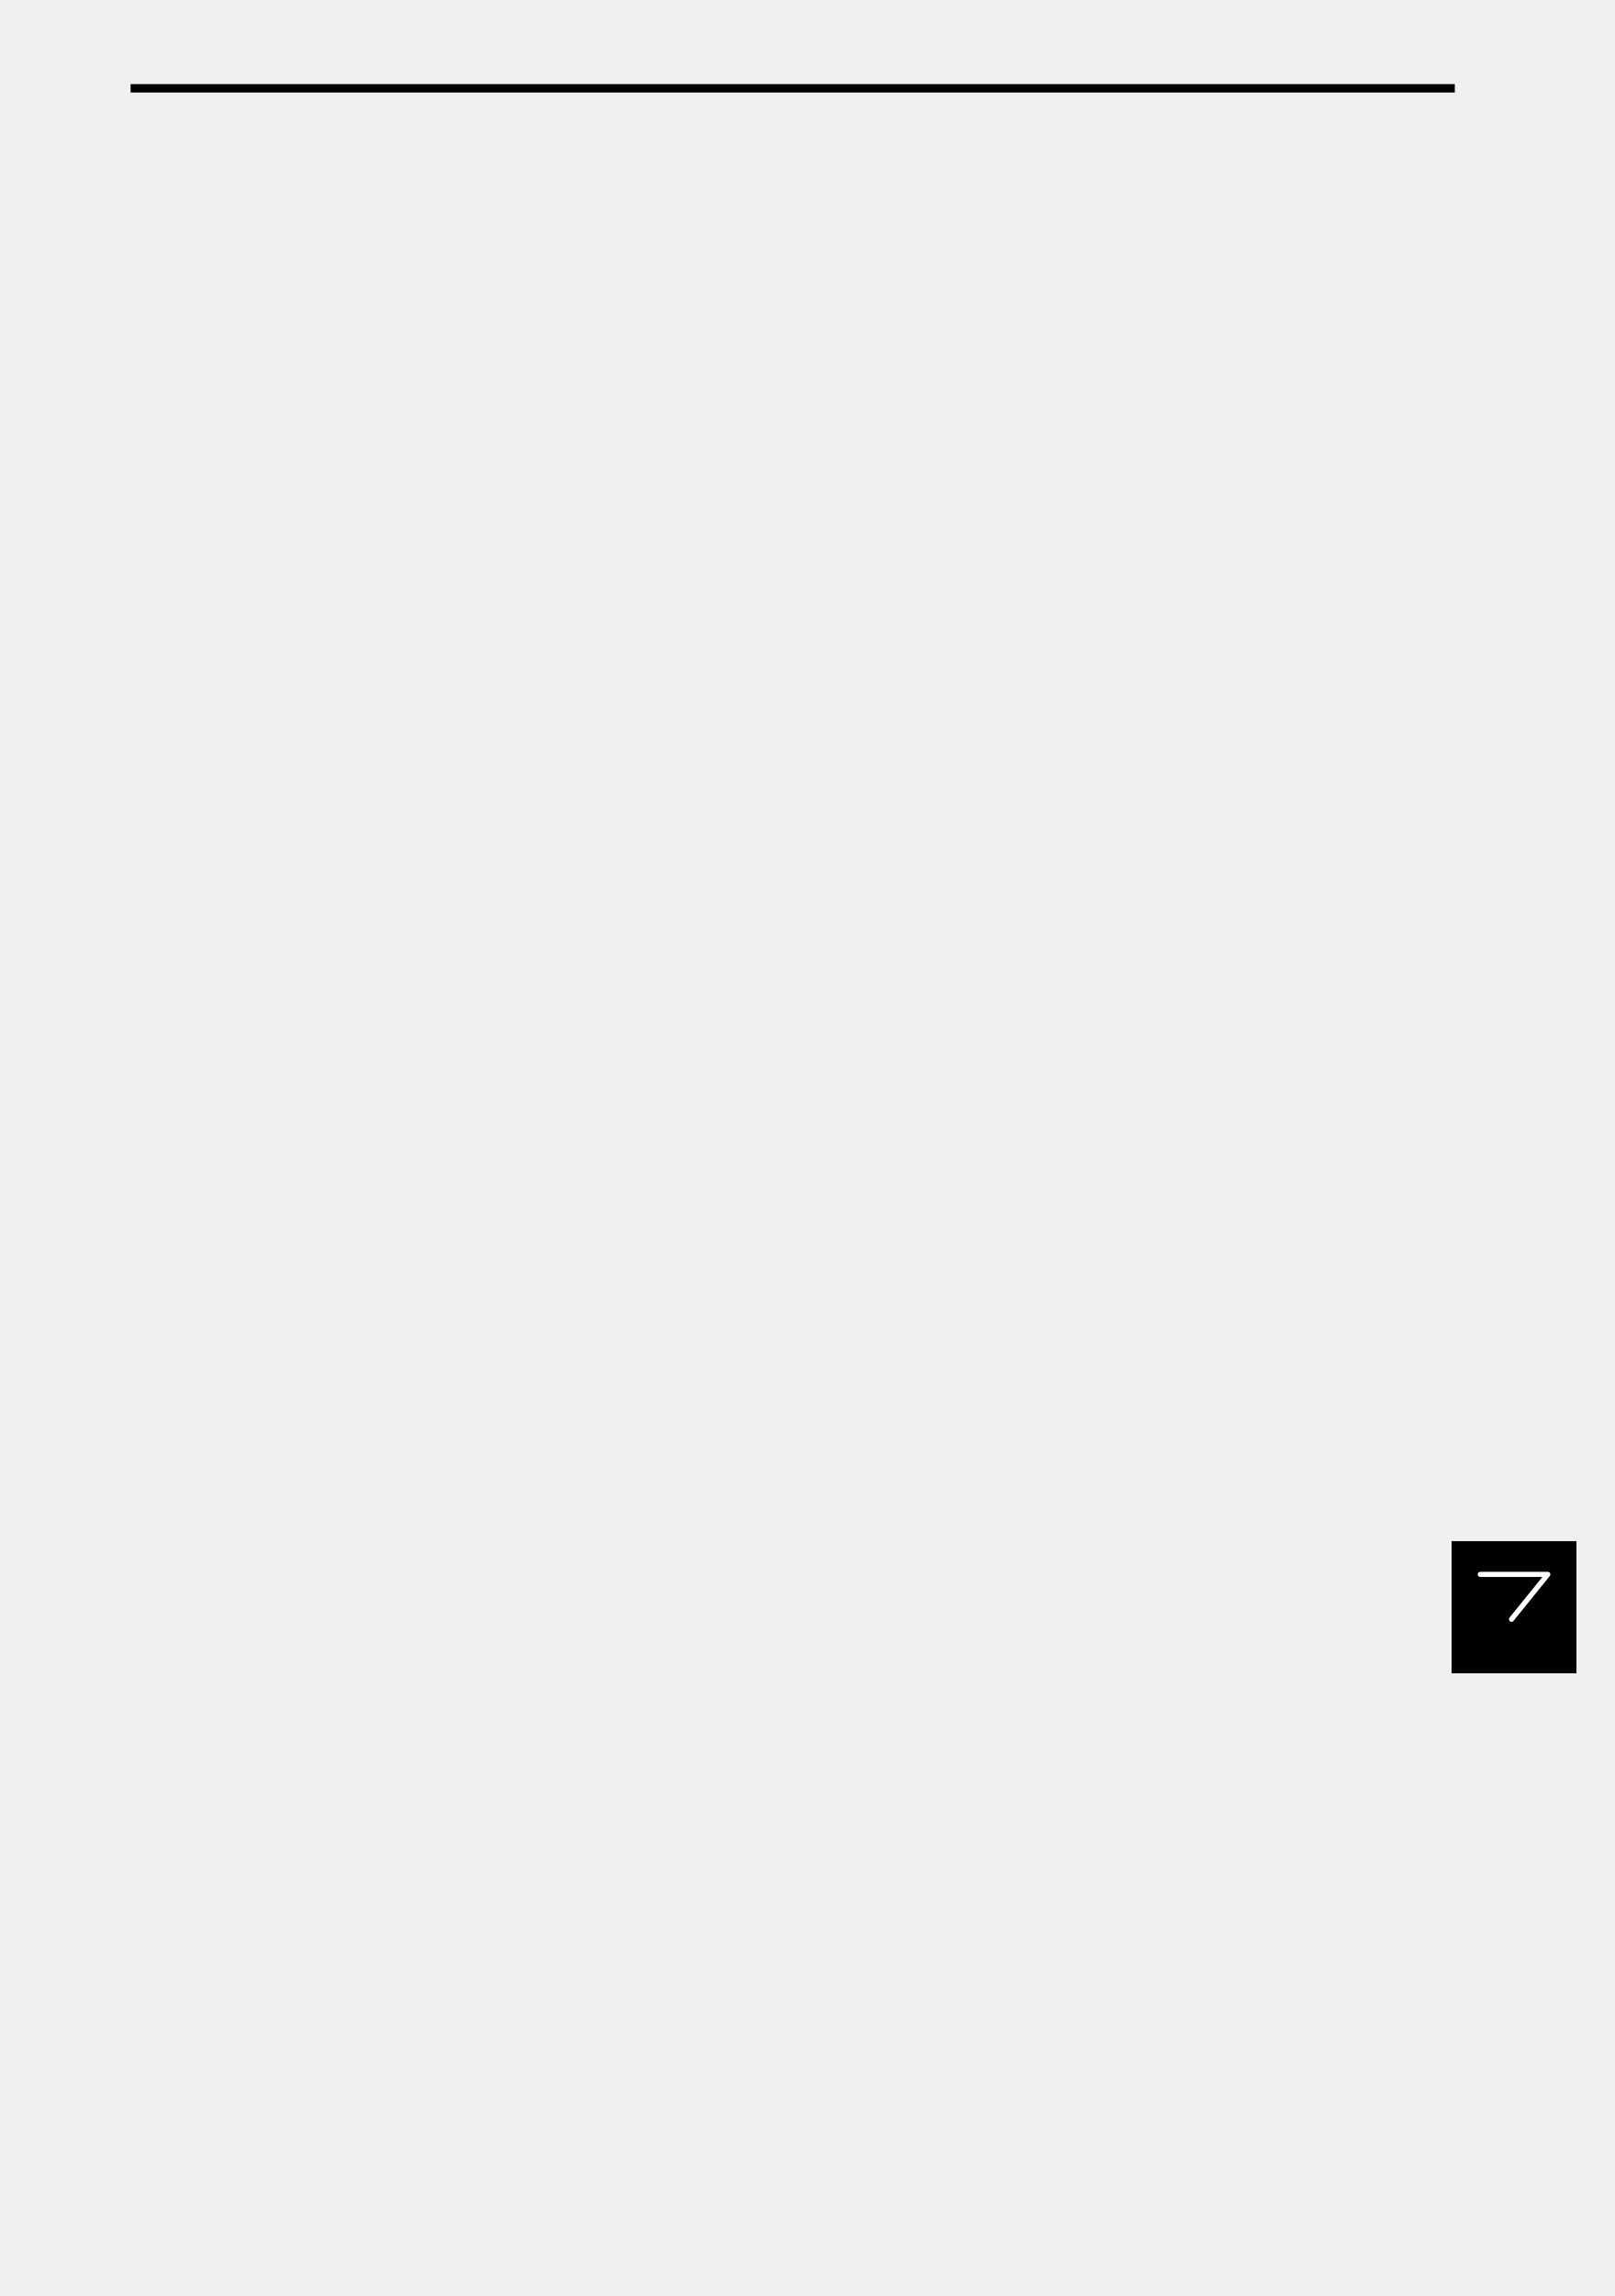
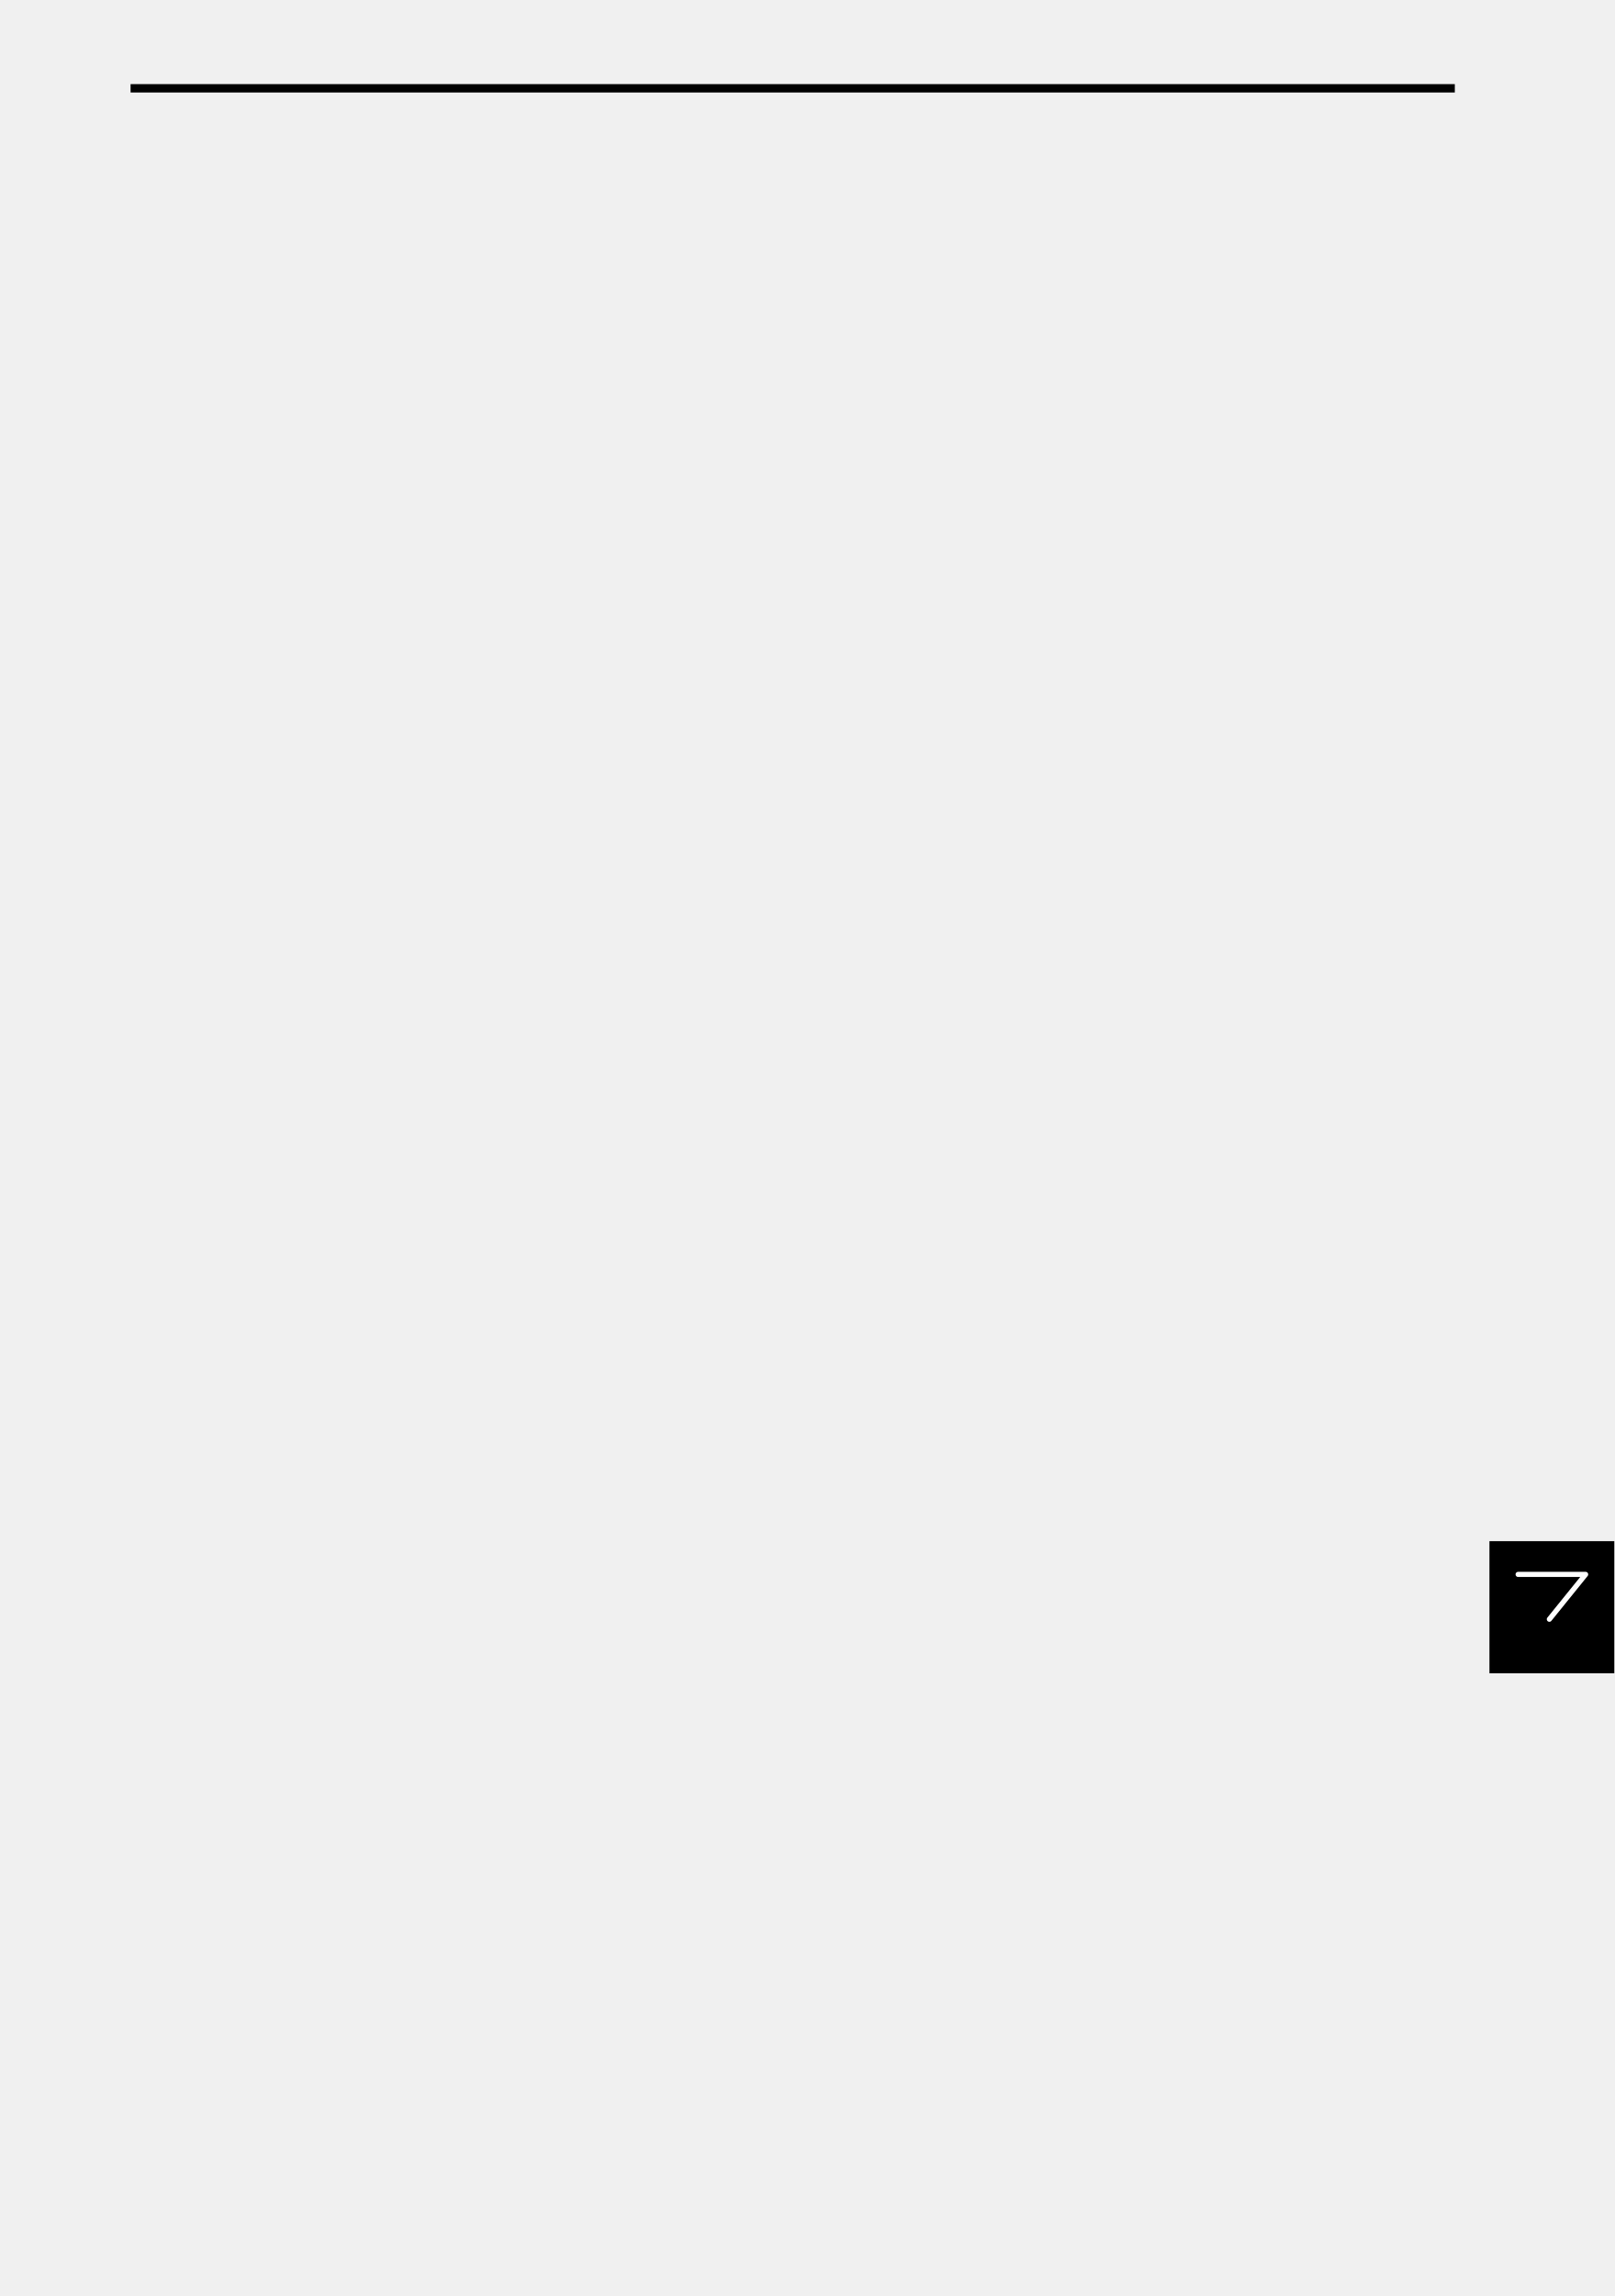
<svg xmlns="http://www.w3.org/2000/svg" width="128mm" height="182mm" viewBox="0 0 128 182" version="1.1" id="svg1">
  <defs id="defs1">
    <rect x="49.134" y="37.797" width="198.425" height="32.181" id="rect18" />
    <rect x="49.134" y="37.797" width="198.425" height="32.181" id="rect82" />
    <rect x="49.134" y="37.797" width="211.863" height="46.298" id="rect86" />
    <rect x="49.134" y="37.797" width="196.885" height="53.582" id="rect90" />
    <rect x="49.134" y="37.797" width="196.009" height="18.719" id="rect105" />
    <rect x="49.134" y="37.797" width="198.425" height="32.181" id="rect109" />
    <rect x="49.134" y="37.797" width="198.425" height="32.181" id="rect116" />
    <rect x="49.134" y="37.797" width="198.425" height="32.181" id="rect117" />
    <rect x="49.134" y="37.797" width="165.288" height="29.419" id="rect118" />
    <rect x="49.134" y="37.797" width="198.425" height="32.181" id="rect121" />
    <rect x="49.134" y="37.797" width="165.288" height="29.419" id="rect124" />
    <rect x="49.134" y="37.797" width="164.293" height="67.983" id="rect132" />
    <rect x="49.134" y="37.797" width="196.885" height="53.582" id="rect145" />
    <rect x="49.134" y="37.797" width="164.293" height="67.983" id="rect146" />
    <rect x="49.134" y="37.797" width="198.425" height="32.181" id="rect190" />
    <rect x="49.134" y="37.797" width="198.425" height="32.181" id="rect191" />
    <rect x="49.134" y="37.797" width="211.863" height="46.298" id="rect192" />
    <rect x="49.134" y="37.797" width="196.885" height="53.582" id="rect193" />
    <rect x="49.134" y="37.797" width="196.009" height="18.719" id="rect194" />
    <rect x="49.134" y="37.797" width="198.425" height="32.181" id="rect195" />
    <rect x="49.134" y="37.797" width="198.425" height="32.181" id="rect196" />
    <rect x="49.134" y="37.797" width="198.425" height="32.181" id="rect197" />
    <rect x="49.134" y="37.797" width="165.288" height="29.419" id="rect198" />
    <rect x="49.134" y="37.797" width="198.425" height="32.181" id="rect199" />
    <rect x="49.134" y="37.797" width="165.288" height="29.419" id="rect200" />
    <rect x="49.134" y="37.797" width="164.293" height="67.983" id="rect201" />
    <rect x="49.134" y="37.797" width="198.425" height="32.181" id="rect277" />
    <rect x="49.134" y="37.797" width="198.425" height="32.181" id="rect278" />
    <rect x="49.134" y="37.797" width="211.863" height="46.298" id="rect279" />
    <rect x="49.134" y="37.797" width="196.885" height="53.582" id="rect280" />
    <rect x="49.134" y="37.797" width="196.009" height="18.719" id="rect281" />
    <rect x="49.134" y="37.797" width="198.425" height="32.181" id="rect282" />
    <rect x="49.134" y="37.797" width="198.425" height="32.181" id="rect283" />
    <rect x="49.134" y="37.797" width="198.425" height="32.181" id="rect284" />
    <rect x="49.134" y="37.797" width="165.288" height="29.419" id="rect285" />
    <rect x="49.134" y="37.797" width="198.425" height="32.181" id="rect286" />
    <rect x="49.134" y="37.797" width="165.288" height="29.419" id="rect287" />
    <rect x="49.134" y="37.797" width="164.293" height="67.983" id="rect288" />
    <rect x="49.134" y="37.797" width="196.885" height="53.582" id="rect289" />
    <rect x="49.134" y="37.797" width="164.293" height="67.983" id="rect290" />
    <rect x="49.134" y="37.797" width="198.425" height="32.181" id="rect291" />
    <rect x="49.134" y="37.797" width="198.425" height="32.181" id="rect292" />
    <rect x="49.134" y="37.797" width="211.863" height="46.298" id="rect293" />
    <rect x="49.134" y="37.797" width="196.885" height="53.582" id="rect294" />
    <rect x="49.134" y="37.797" width="196.009" height="18.719" id="rect295" />
    <rect x="49.134" y="37.797" width="198.425" height="32.181" id="rect296" />
    <rect x="49.134" y="37.797" width="198.425" height="32.181" id="rect297" />
    <rect x="49.134" y="37.797" width="198.425" height="32.181" id="rect298" />
    <rect x="49.134" y="37.797" width="165.288" height="29.419" id="rect299" />
    <rect x="49.134" y="37.797" width="198.425" height="32.181" id="rect300" />
    <rect x="49.134" y="37.797" width="165.288" height="29.419" id="rect301" />
    <rect x="49.134" y="37.797" width="164.293" height="67.983" id="rect302" />
  </defs>
  <path style="fill:#000000;stroke:#000000;stroke-width:0.663;stroke-opacity:1;paint-order:fill markers stroke" d="M 10.354,7 H 115.354" id="path16" />
-   <rect style="fill:#000000;stroke:none;stroke-width:0.2;stroke-opacity:1;paint-order:fill markers stroke" id="rect1" width="9.9" height="10.47" x="115.1" y="122.167" />
-   <rect style="fill:#000000;fill-opacity:1;stroke:none;stroke-width:0.163" id="rect1-5" width="7.198" height="7.198" x="116.451" y="123.703" ry="0" />
-   <g id="layer1" transform="matrix(0.02458641,0,0,0.02457486,116.8088,123.9307)" style="stroke-width:1.107;stroke:#ffffff">
-     <g id="g1548" transform="matrix(0.8788937,0,0,0.8788183,2215.854,-224.872)" style="stroke-width:1.259;stroke:#ffffff">
-       <g id="g1544" transform="translate(2.2392198e-4,270.9332)" style="stroke-width:1.259;stroke:#ffffff">
+   <rect style="fill:#000000;stroke:none;stroke-width:0.2;stroke-opacity:1;paint-order:fill markers stroke" id="rect1" width="9.9" height="10.47" x="118.1" y="122.167" />
+   <rect style="fill:#000000;fill-opacity:1;stroke:none;stroke-width:0.163" id="rect1-5" width="7.198" height="7.198" x="119.451" y="123.703" ry="0" />
+   <g id="layer1" transform="matrix(0.02458641,0,0,0.02457486,119.809,123.9307)" style="stroke:#ffffff;stroke-width:1.107">
+     <g id="g1548" transform="matrix(0.8788937,0,0,0.8788183,2215.854,-224.872)" style="stroke:#ffffff;stroke-width:1.259">
+       <g id="g1544" transform="translate(2.2392198e-4,270.9332)" style="stroke:#ffffff;stroke-width:1.259">
        <path style="fill:none;fill-opacity:1;stroke:#ffffff;stroke-width:18.89;stroke-linecap:round;stroke-linejoin:round;stroke-dasharray:none;stroke-opacity:1" d="m -2380.429,189.781 133.037,-164.616 h -247.599" id="path1542" />
      </g>
    </g>
  </g>
</svg>
